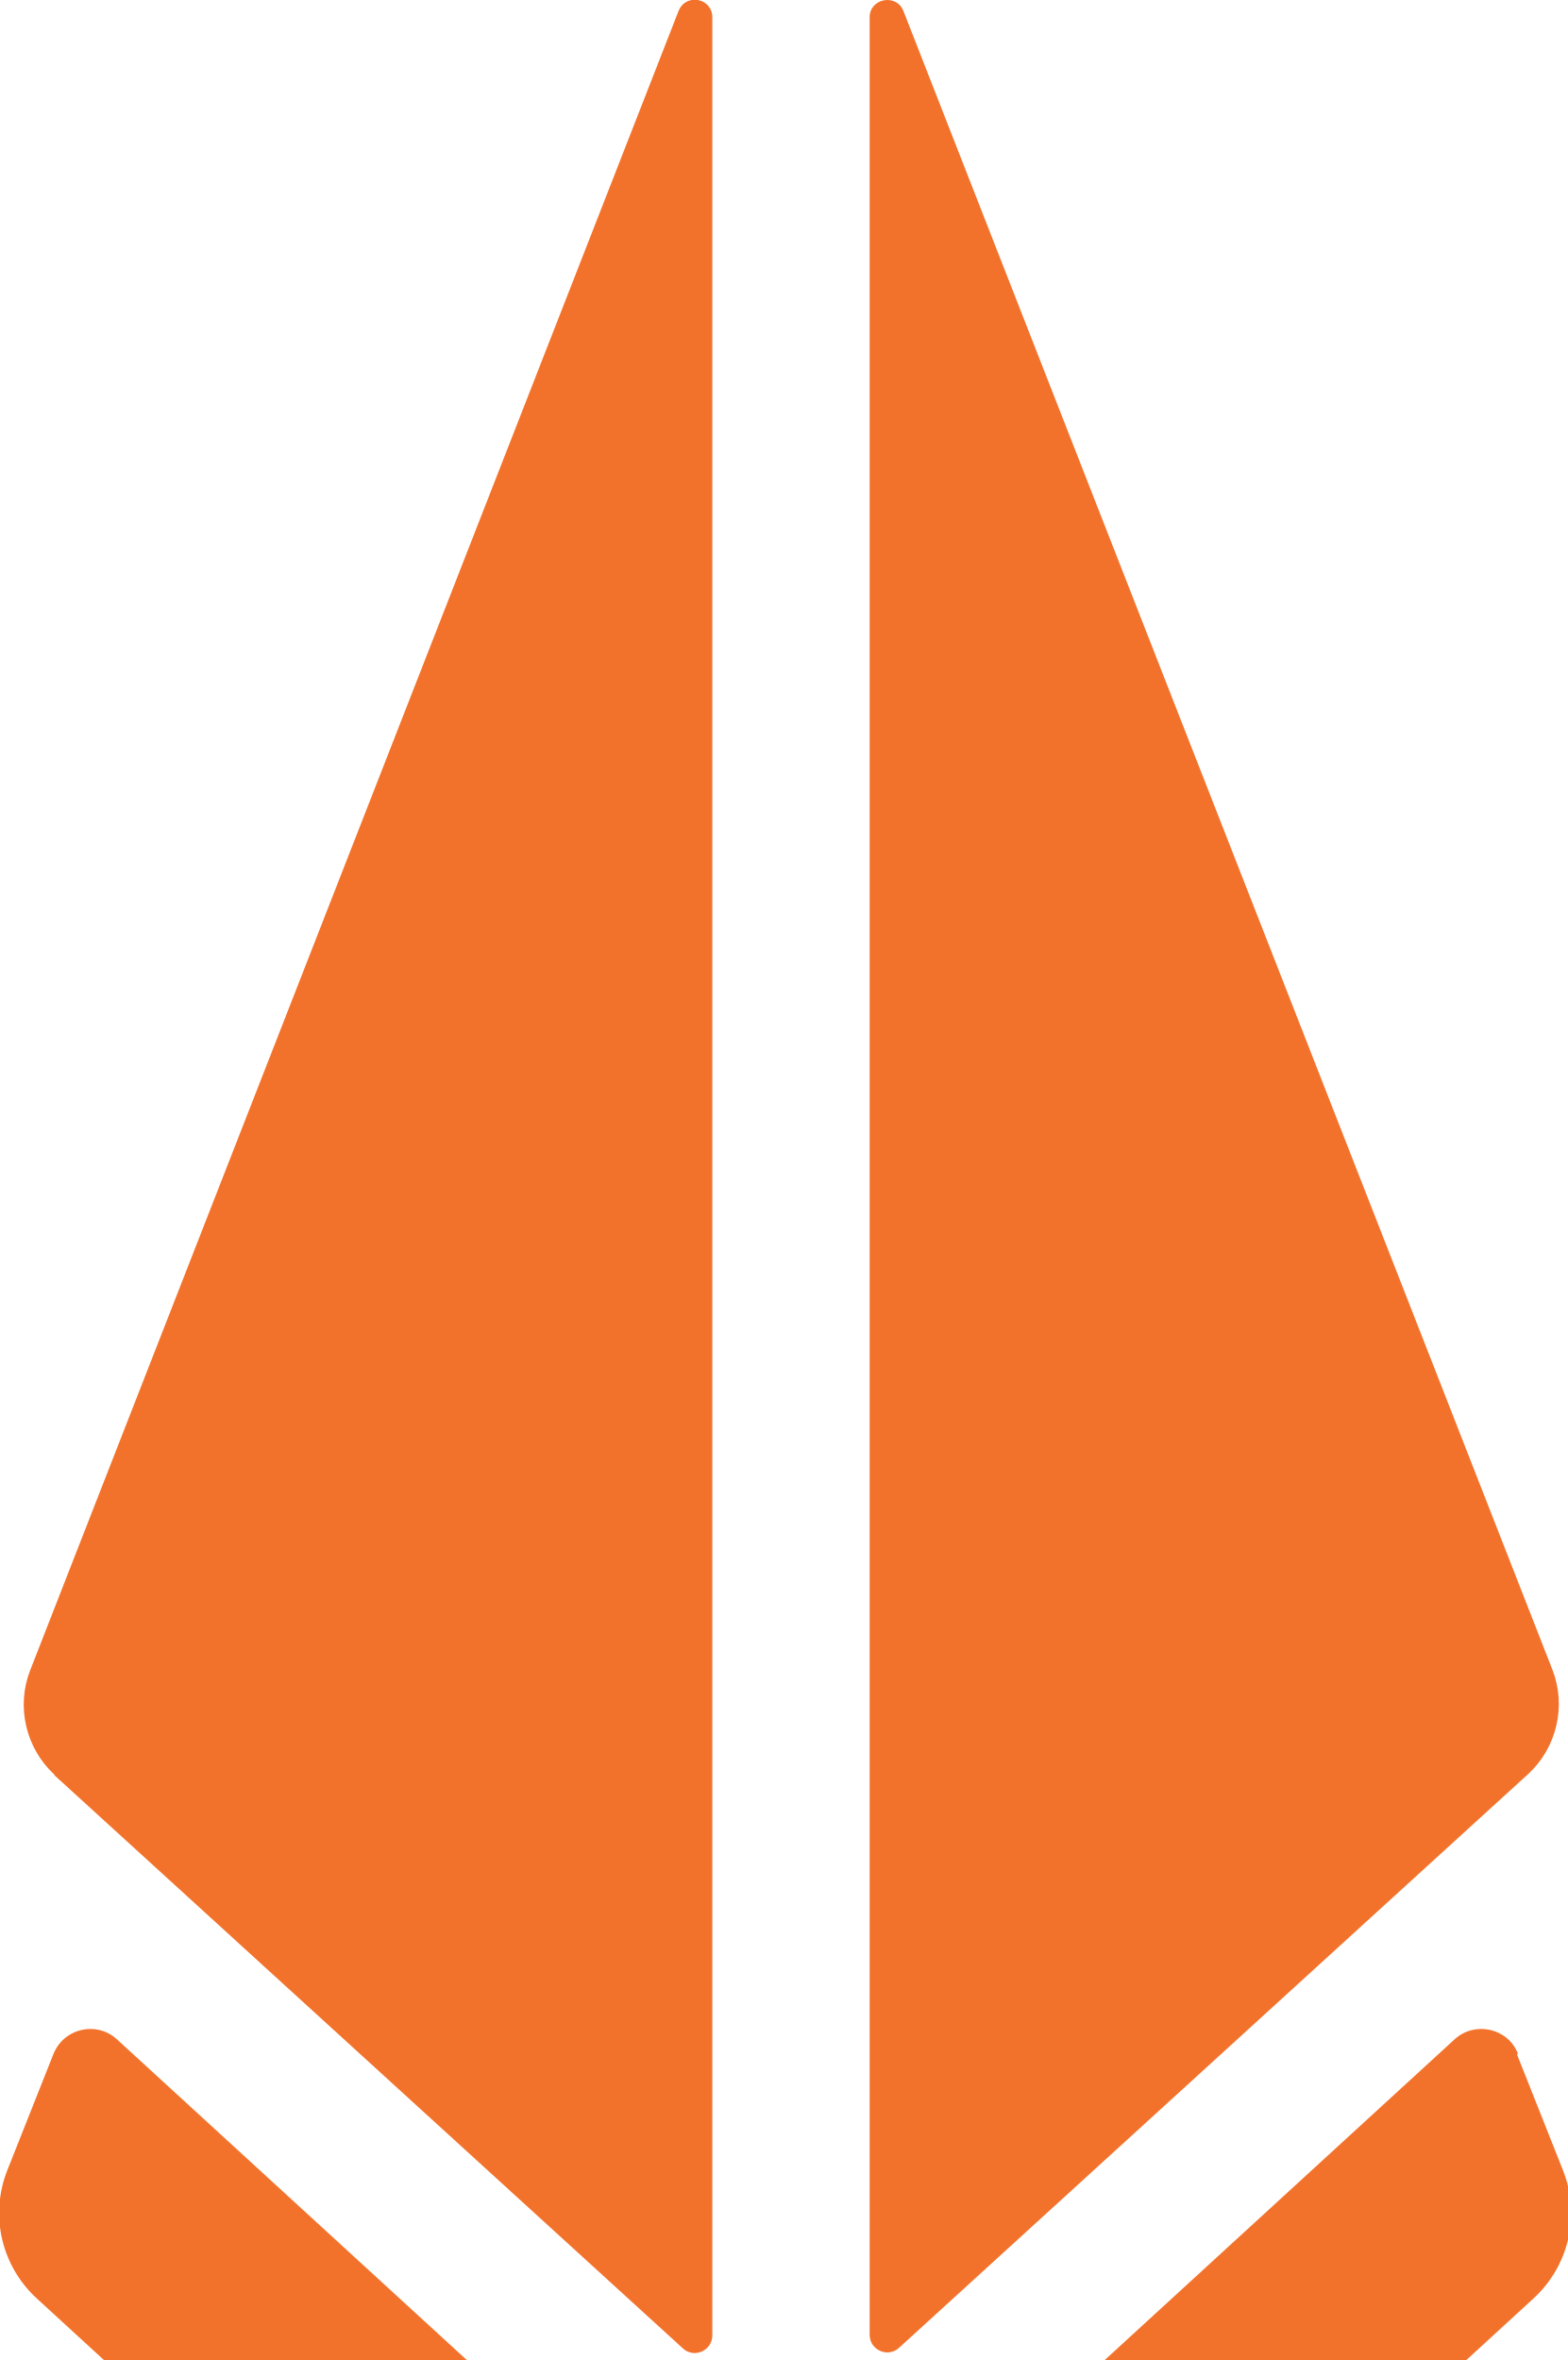
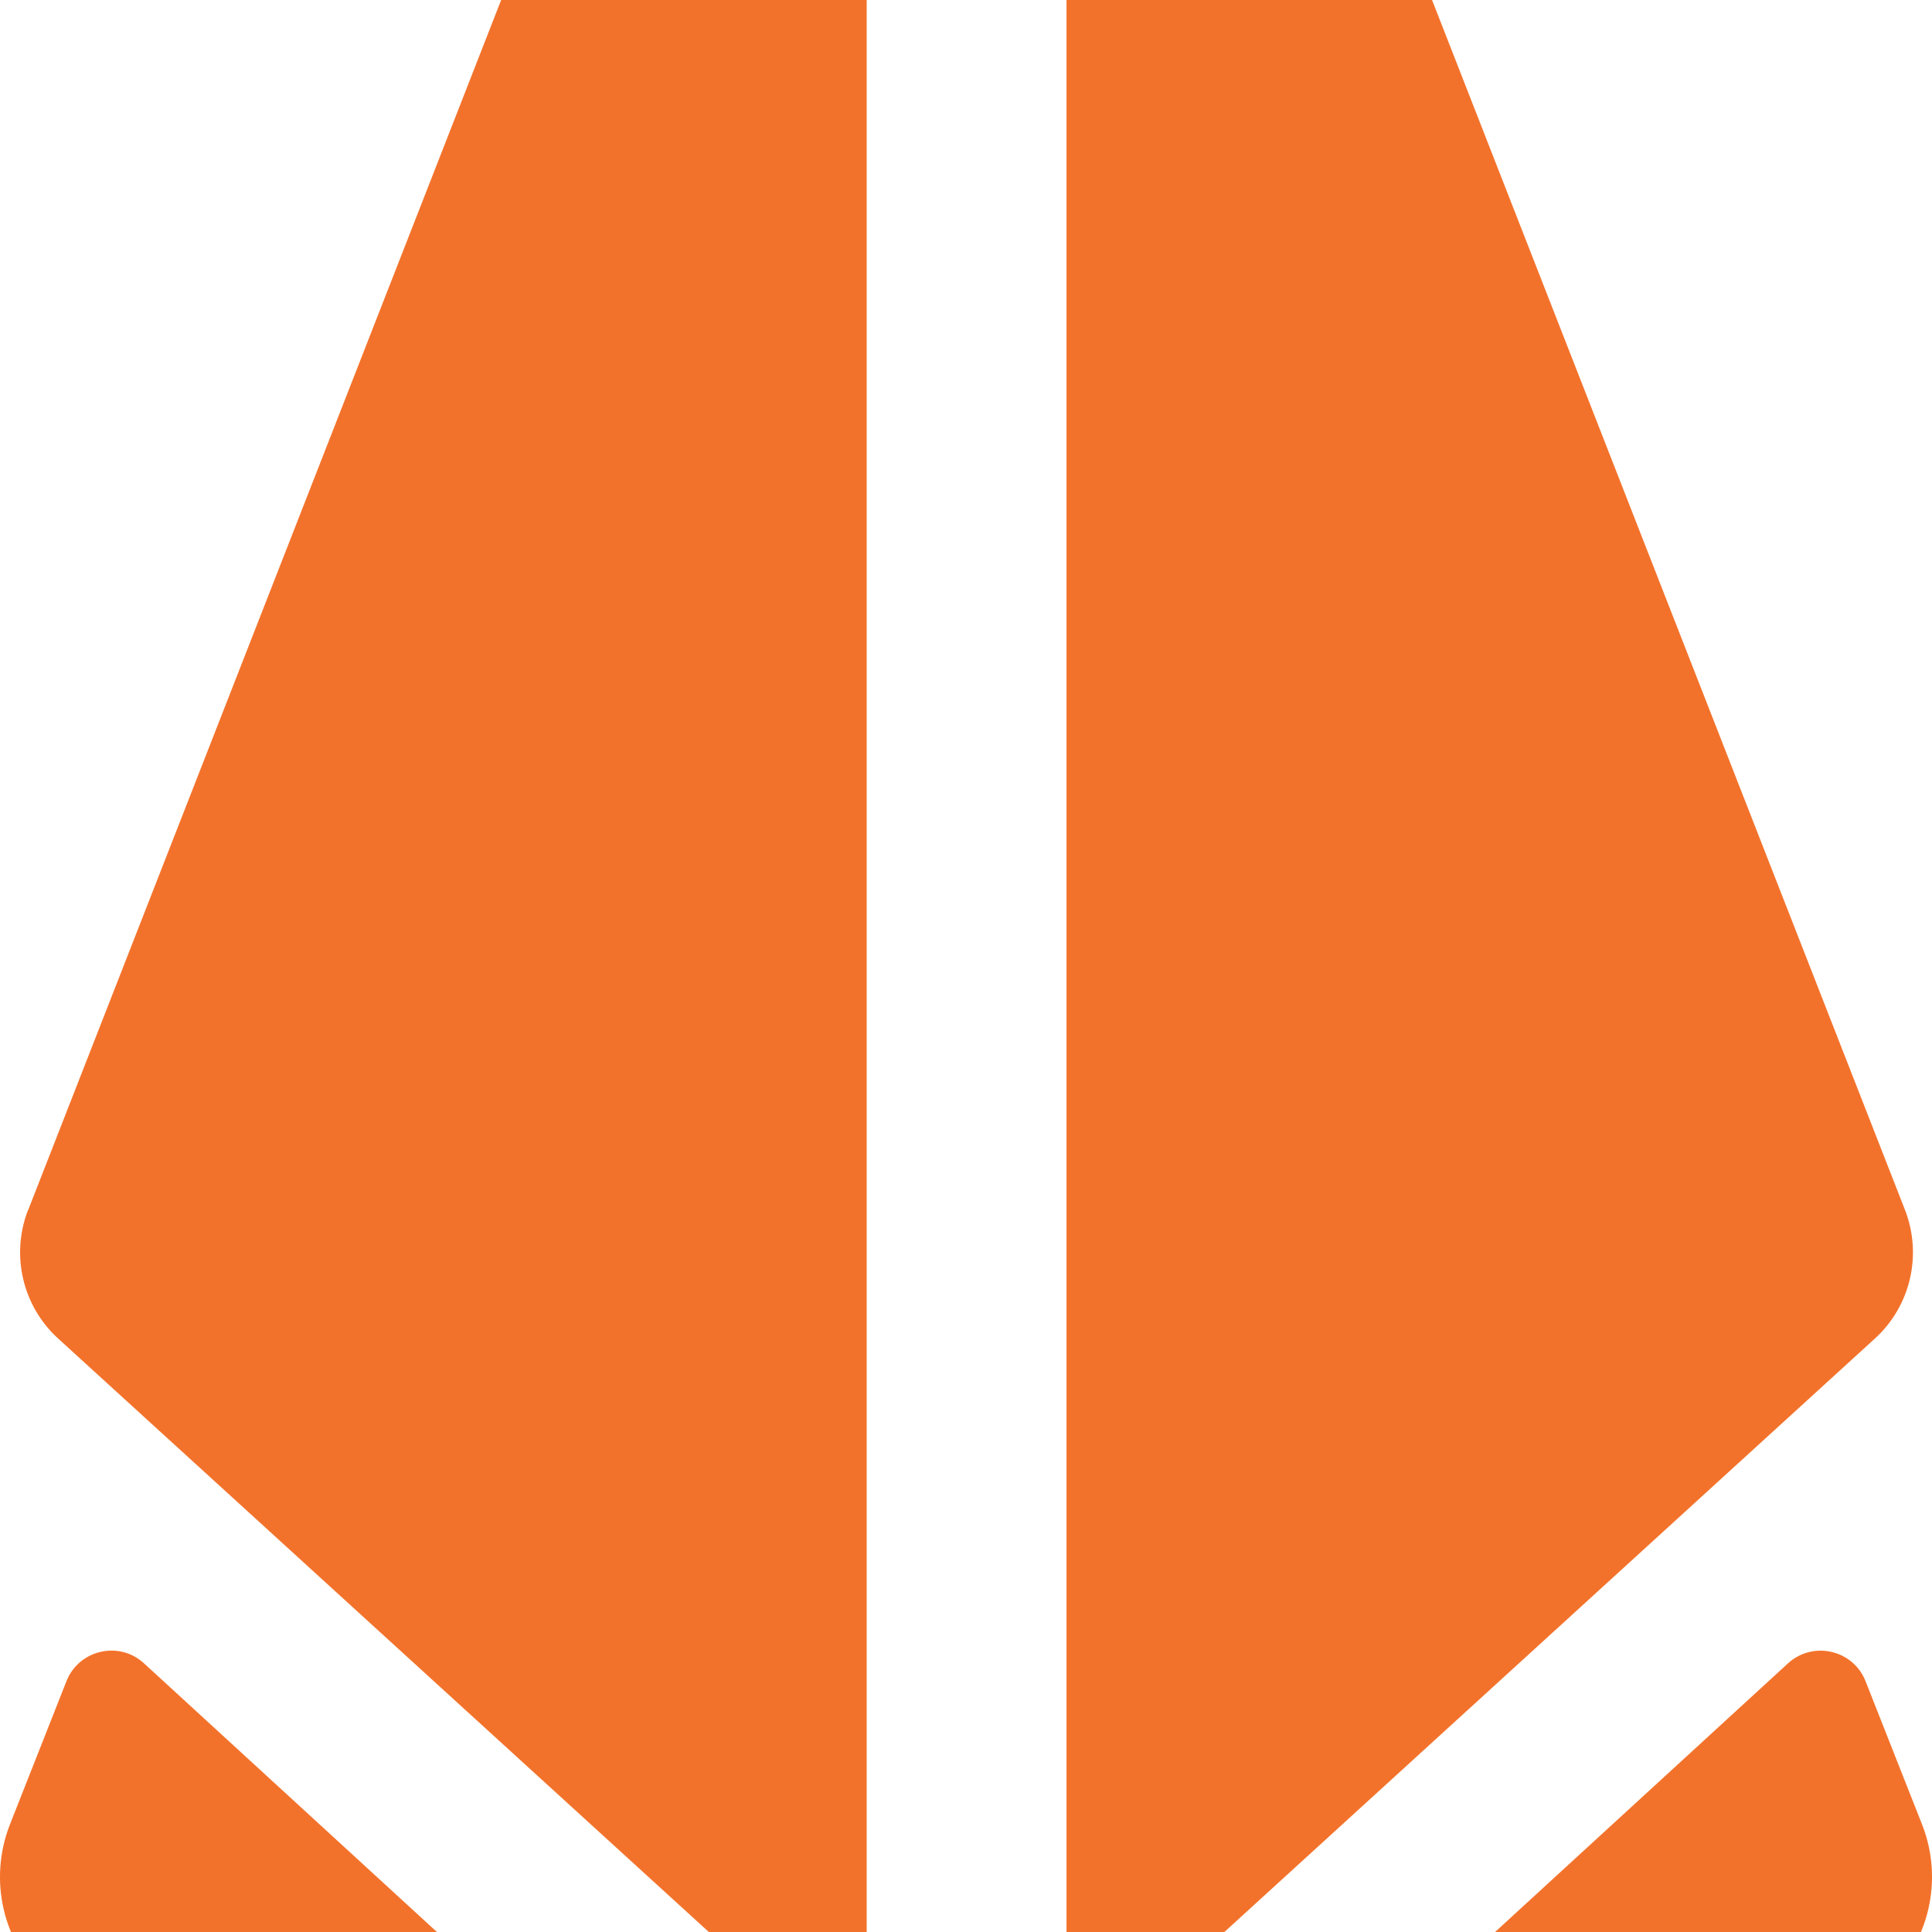
- <svg xmlns="http://www.w3.org/2000/svg" viewBox="0 0 255 384" role="img" aria-label="Majico">
-   <path fill="#f3722b" d="M146.3,382l102.3-93.3c4.7-4.3,6.3-11.1,4-17L147,1.8c-1.1-2.9-5.5-2.1-5.5,1v377.1c0,2.5,3,3.8,4.8,2.1Z" />
-   <path fill="#f3722b" d="M247,334.2c-1.6-4.2-7-5.4-10.3-2.4l-96,88c-7.3,6.7-18.4,6.7-25.7,0l-96-88c-3.3-3-8.6-1.8-10.3,2.4l-7.5,18.9c-2.9,7.3-1,15.6,4.8,20.9l108.9,99.9c7.3,6.7,18.4,6.7,25.7,0l108.9-99.9c5.8-5.3,7.7-13.6,4.8-20.9l-7.5-18.9Z" />
-   <path fill="#f3722b" d="M8.8,288.8l102.3,93.3c1.8,1.7,4.8.4,4.8-2.1V2.8c0-3.1-4.3-4-5.5-1L4.9,271.8c-2.3,5.9-.7,12.7,4,17Z" />
+ <svg xmlns="http://www.w3.org/2000/svg" viewBox="0 558.3 1280 1280" role="img" aria-label="Majico">
+   <path fill="#f3722b" d="M1262.1,1359.9L734.1,9.1c-5.7-14.6-27.5-10.5-27.5,5.2v1887.1c.1,12.4,14.8,18.8,23.9,10.5l511.7-466.8c23.6-21.5,31.5-55.4,19.9-85.2Z" />
+   <path fill="#f3722b" d="M1236,1672.2c-8.2-20.9-34.8-27-51.4-11.9l-480.4,440.6c-36.3,33.3-92.1,33.3-128.4,0l-480.4-440.6c-16.5-15.2-43.2-9-51.4,11.9l-37.4,94.8c-14.4,36.6-4.8,78.3,24.2,104.8l545,499.8c36.3,33.3,92.1,33.3,128.4,0l545-499.8c29-26.6,38.6-68.3,24.2-104.8l-37.4-94.8Z" />
+   <path fill="#f3722b" d="M18.7,1359.9L546.7,9.1c5.7-14.6,27.5-10.5,27.5,5.2v1887.1c-.1,12.4-14.8,18.8-23.9,10.5L38.5,1445.1c-23.6-21.5-31.5-55.4-19.9-85.2Z" />
</svg>
